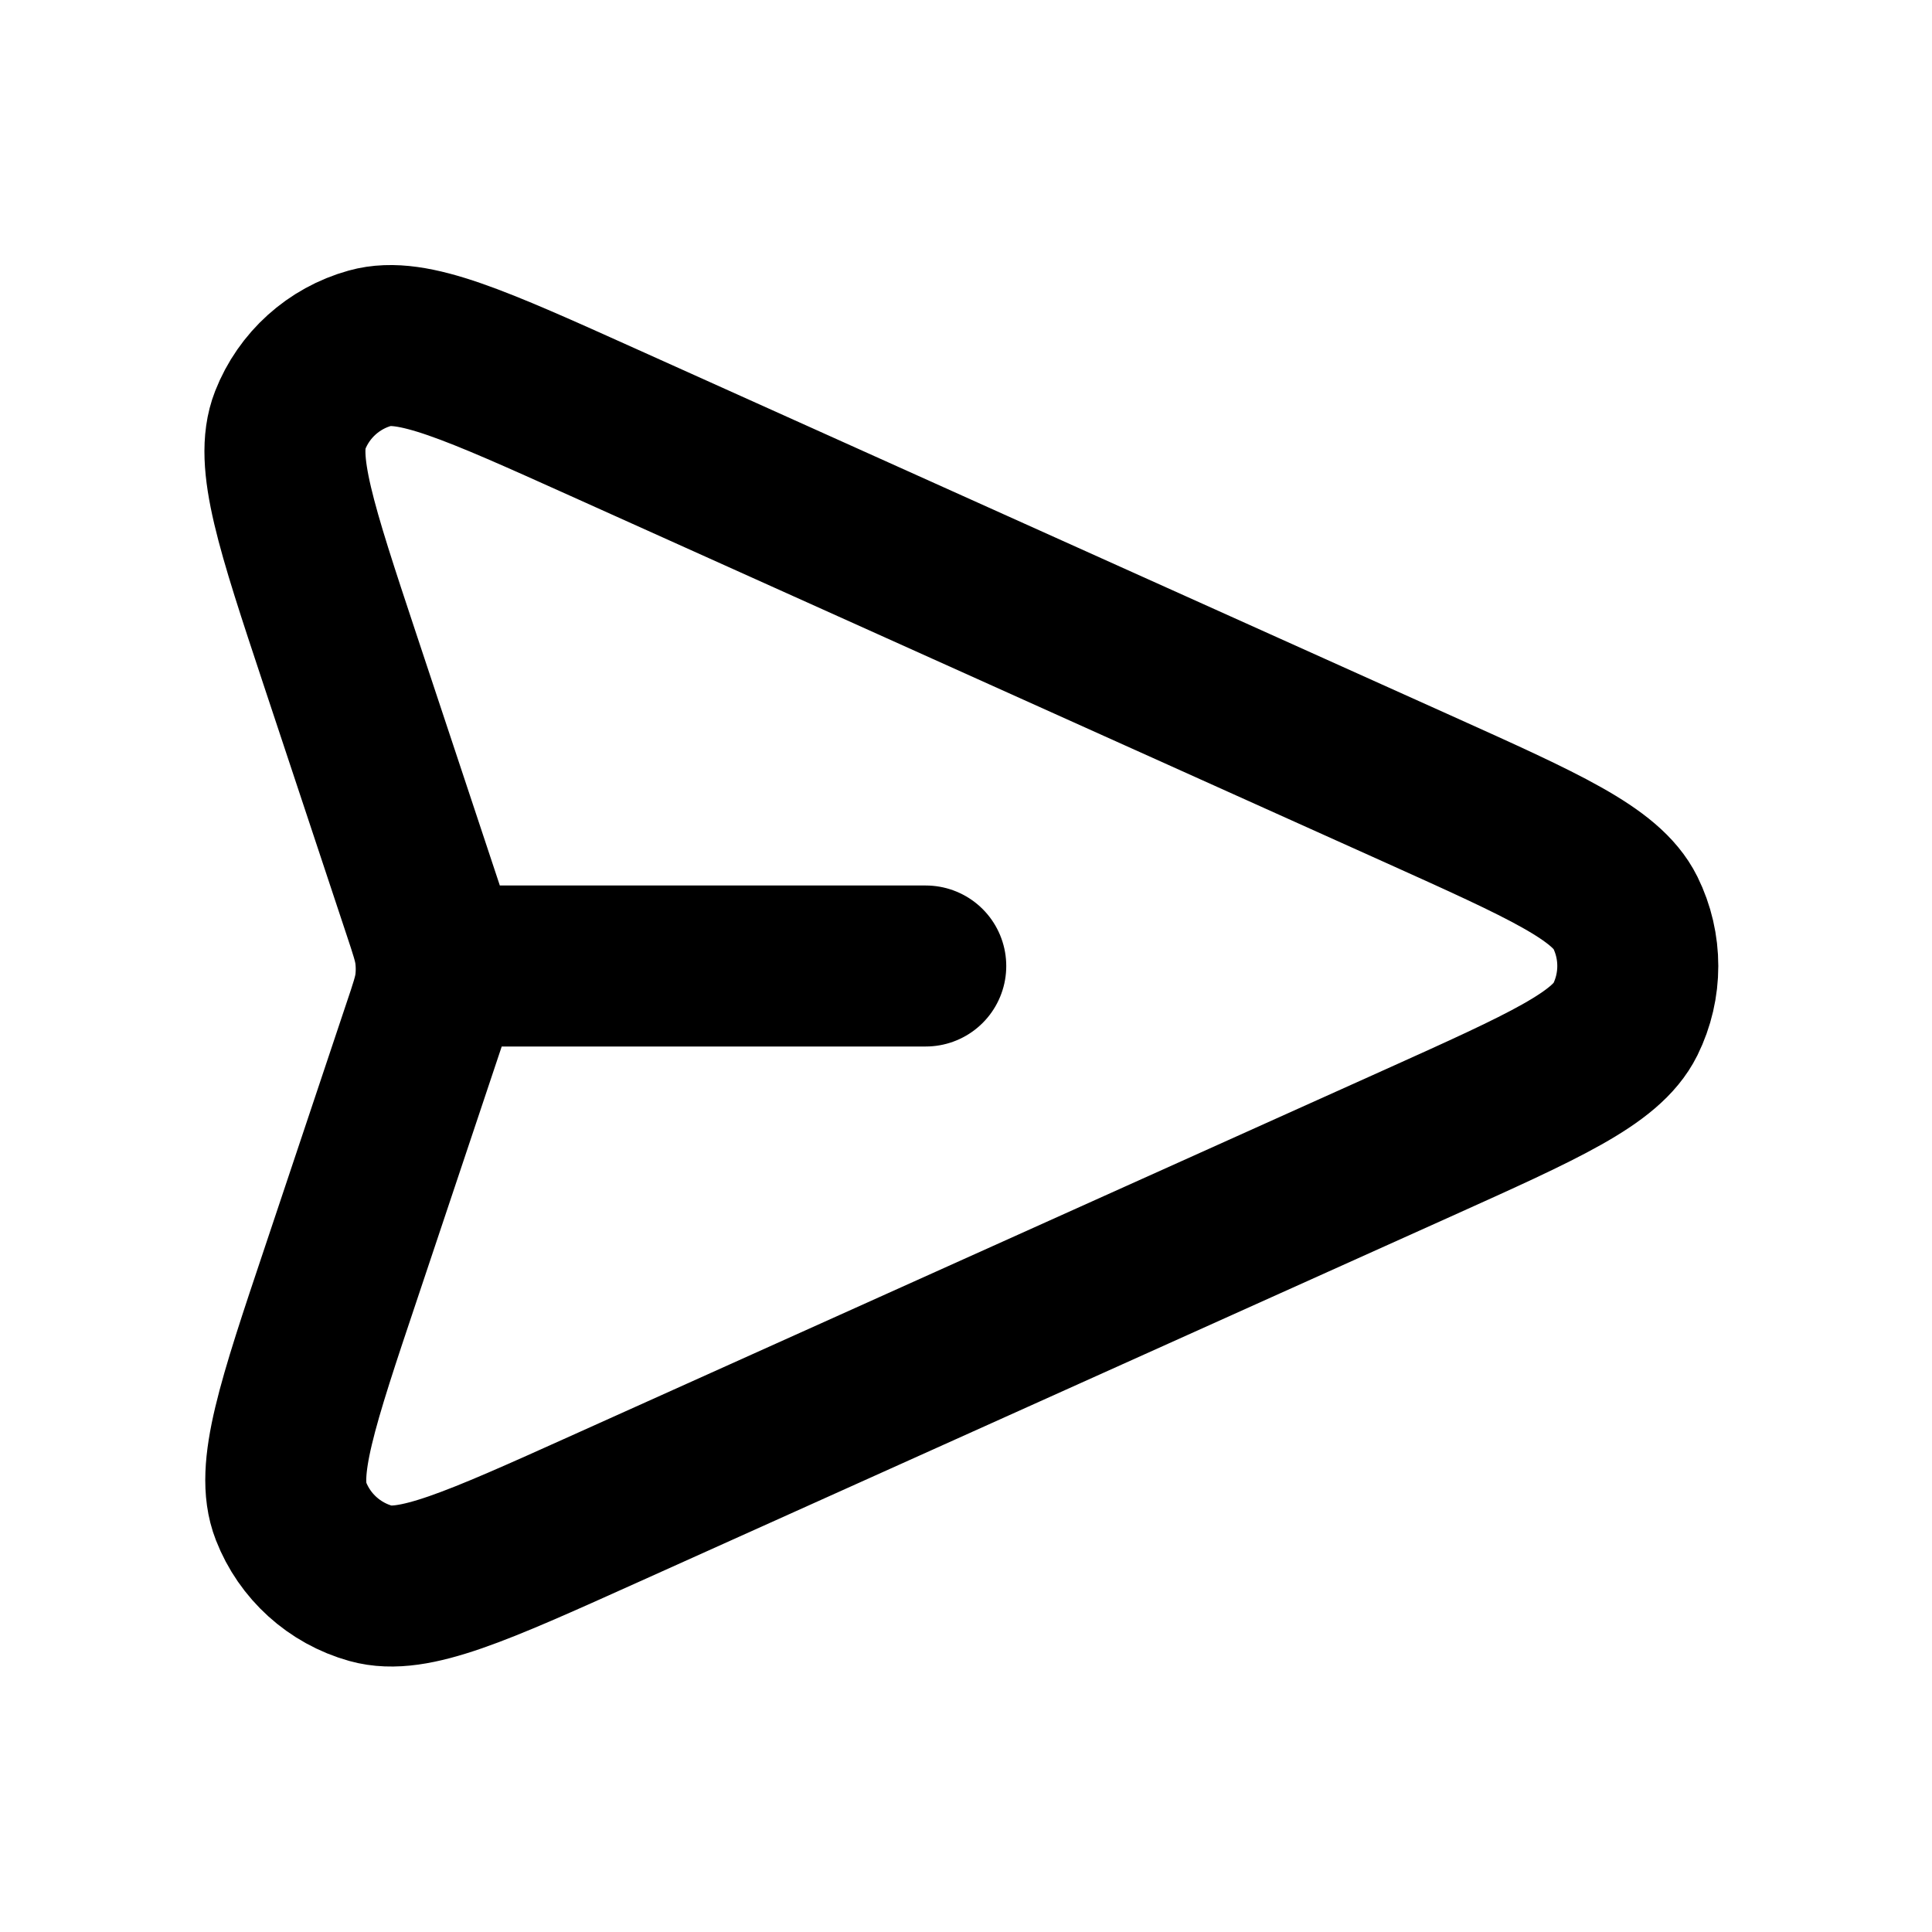
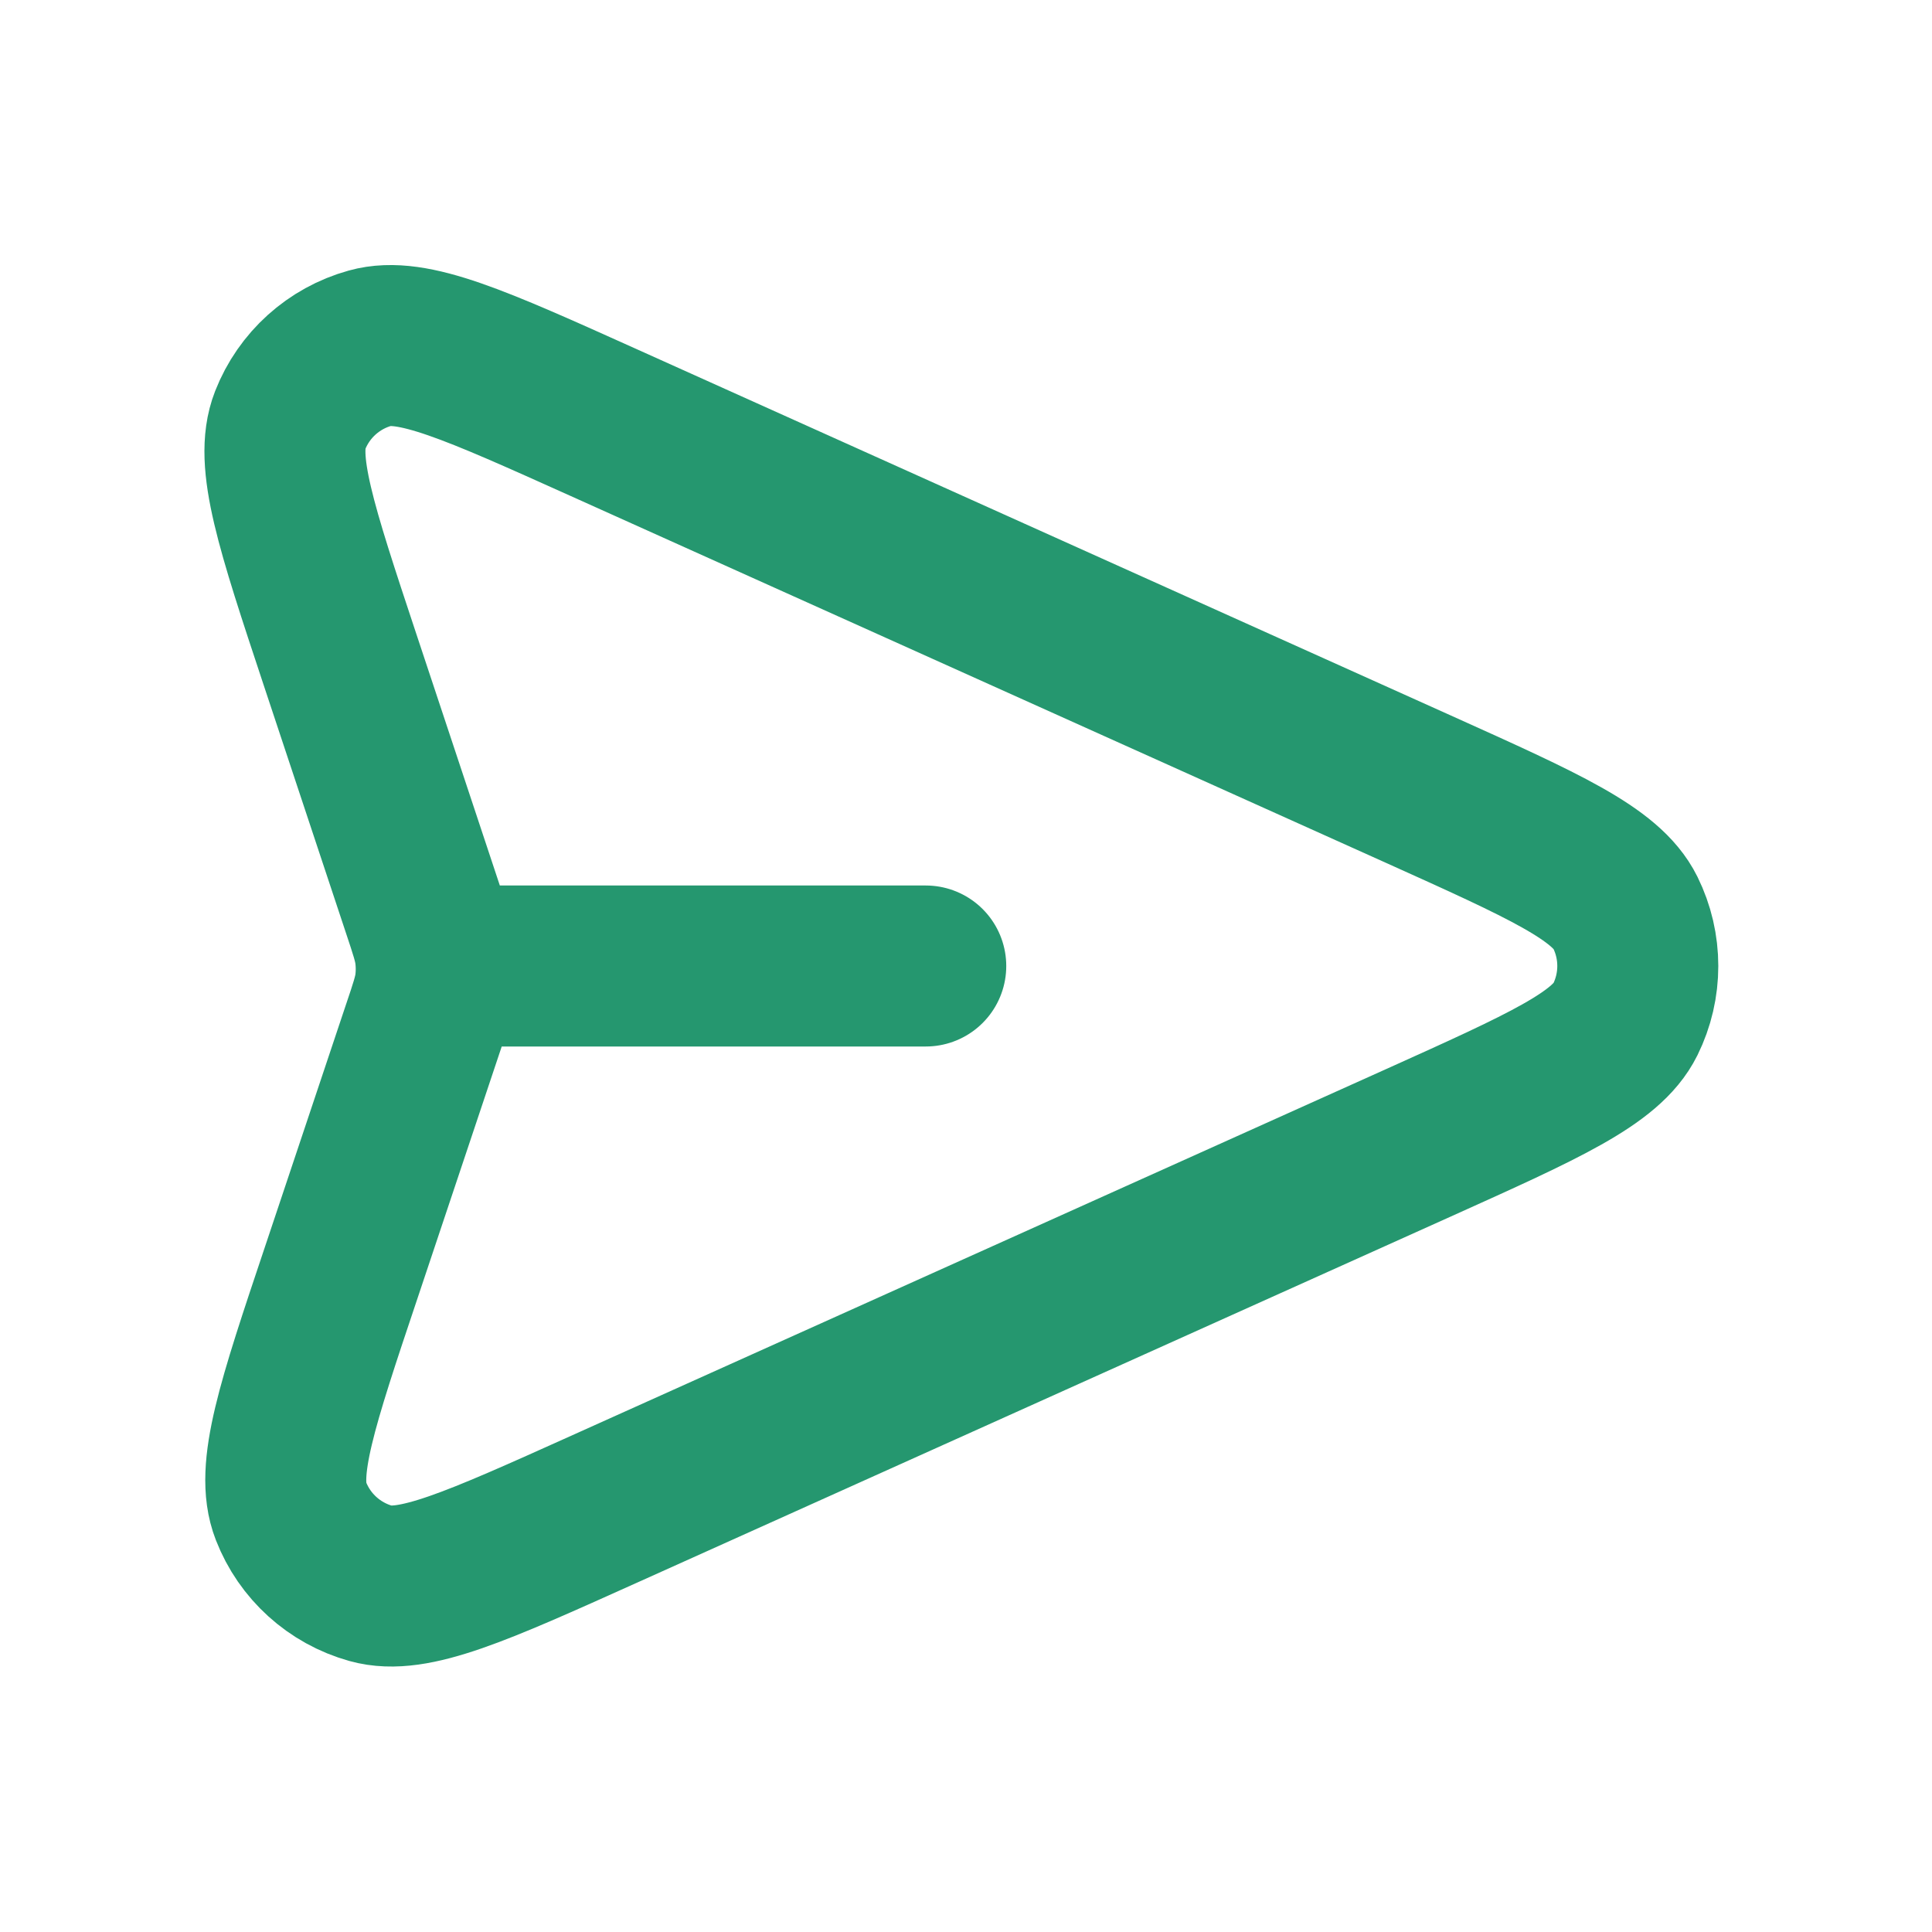
- <svg xmlns="http://www.w3.org/2000/svg" width="800px" height="800px" viewBox="0 0 24 24" fill="none">
-   <path d="M11.5 12H5.419M5.246 12.797L4.242 15.799C3.691 17.442 3.416 18.264 3.614 18.77C3.785 19.21 4.153 19.543 4.608 19.67C5.131 19.816 5.922 19.46 7.502 18.749L17.637 14.189C19.18 13.494 19.951 13.147 20.19 12.665C20.397 12.246 20.397 11.754 20.19 11.335C19.951 10.853 19.18 10.506 17.637 9.811L7.485 5.243C5.909 4.534 5.121 4.179 4.598 4.325C4.144 4.451 3.776 4.783 3.604 5.222C3.406 5.727 3.678 6.547 4.222 8.188L5.248 11.279C5.342 11.561 5.389 11.702 5.407 11.846C5.423 11.974 5.423 12.103 5.407 12.231C5.388 12.375 5.341 12.516 5.246 12.797Z" stroke="#000000" stroke-width="2" stroke-linecap="round" stroke-linejoin="round" />
+ <svg xmlns="http://www.w3.org/2000/svg" id="send" width="800px" height="800px" viewBox="0 0 24 24" fill="none">
+   <path d="M11.5 12H5.419M5.246 12.797L4.242 15.799C3.691 17.442 3.416 18.264 3.614 18.77C3.785 19.21 4.153 19.543 4.608 19.67C5.131 19.816 5.922 19.46 7.502 18.749L17.637 14.189C19.18 13.494 19.951 13.147 20.19 12.665C20.397 12.246 20.397 11.754 20.19 11.335C19.951 10.853 19.18 10.506 17.637 9.811L7.485 5.243C5.909 4.534 5.121 4.179 4.598 4.325C4.144 4.451 3.776 4.783 3.604 5.222C3.406 5.727 3.678 6.547 4.222 8.188L5.248 11.279C5.342 11.561 5.389 11.702 5.407 11.846C5.423 11.974 5.423 12.103 5.407 12.231C5.388 12.375 5.341 12.516 5.246 12.797Z" stroke="#25976f" stroke-width="2" stroke-linecap="round" stroke-linejoin="round" />
</svg>
